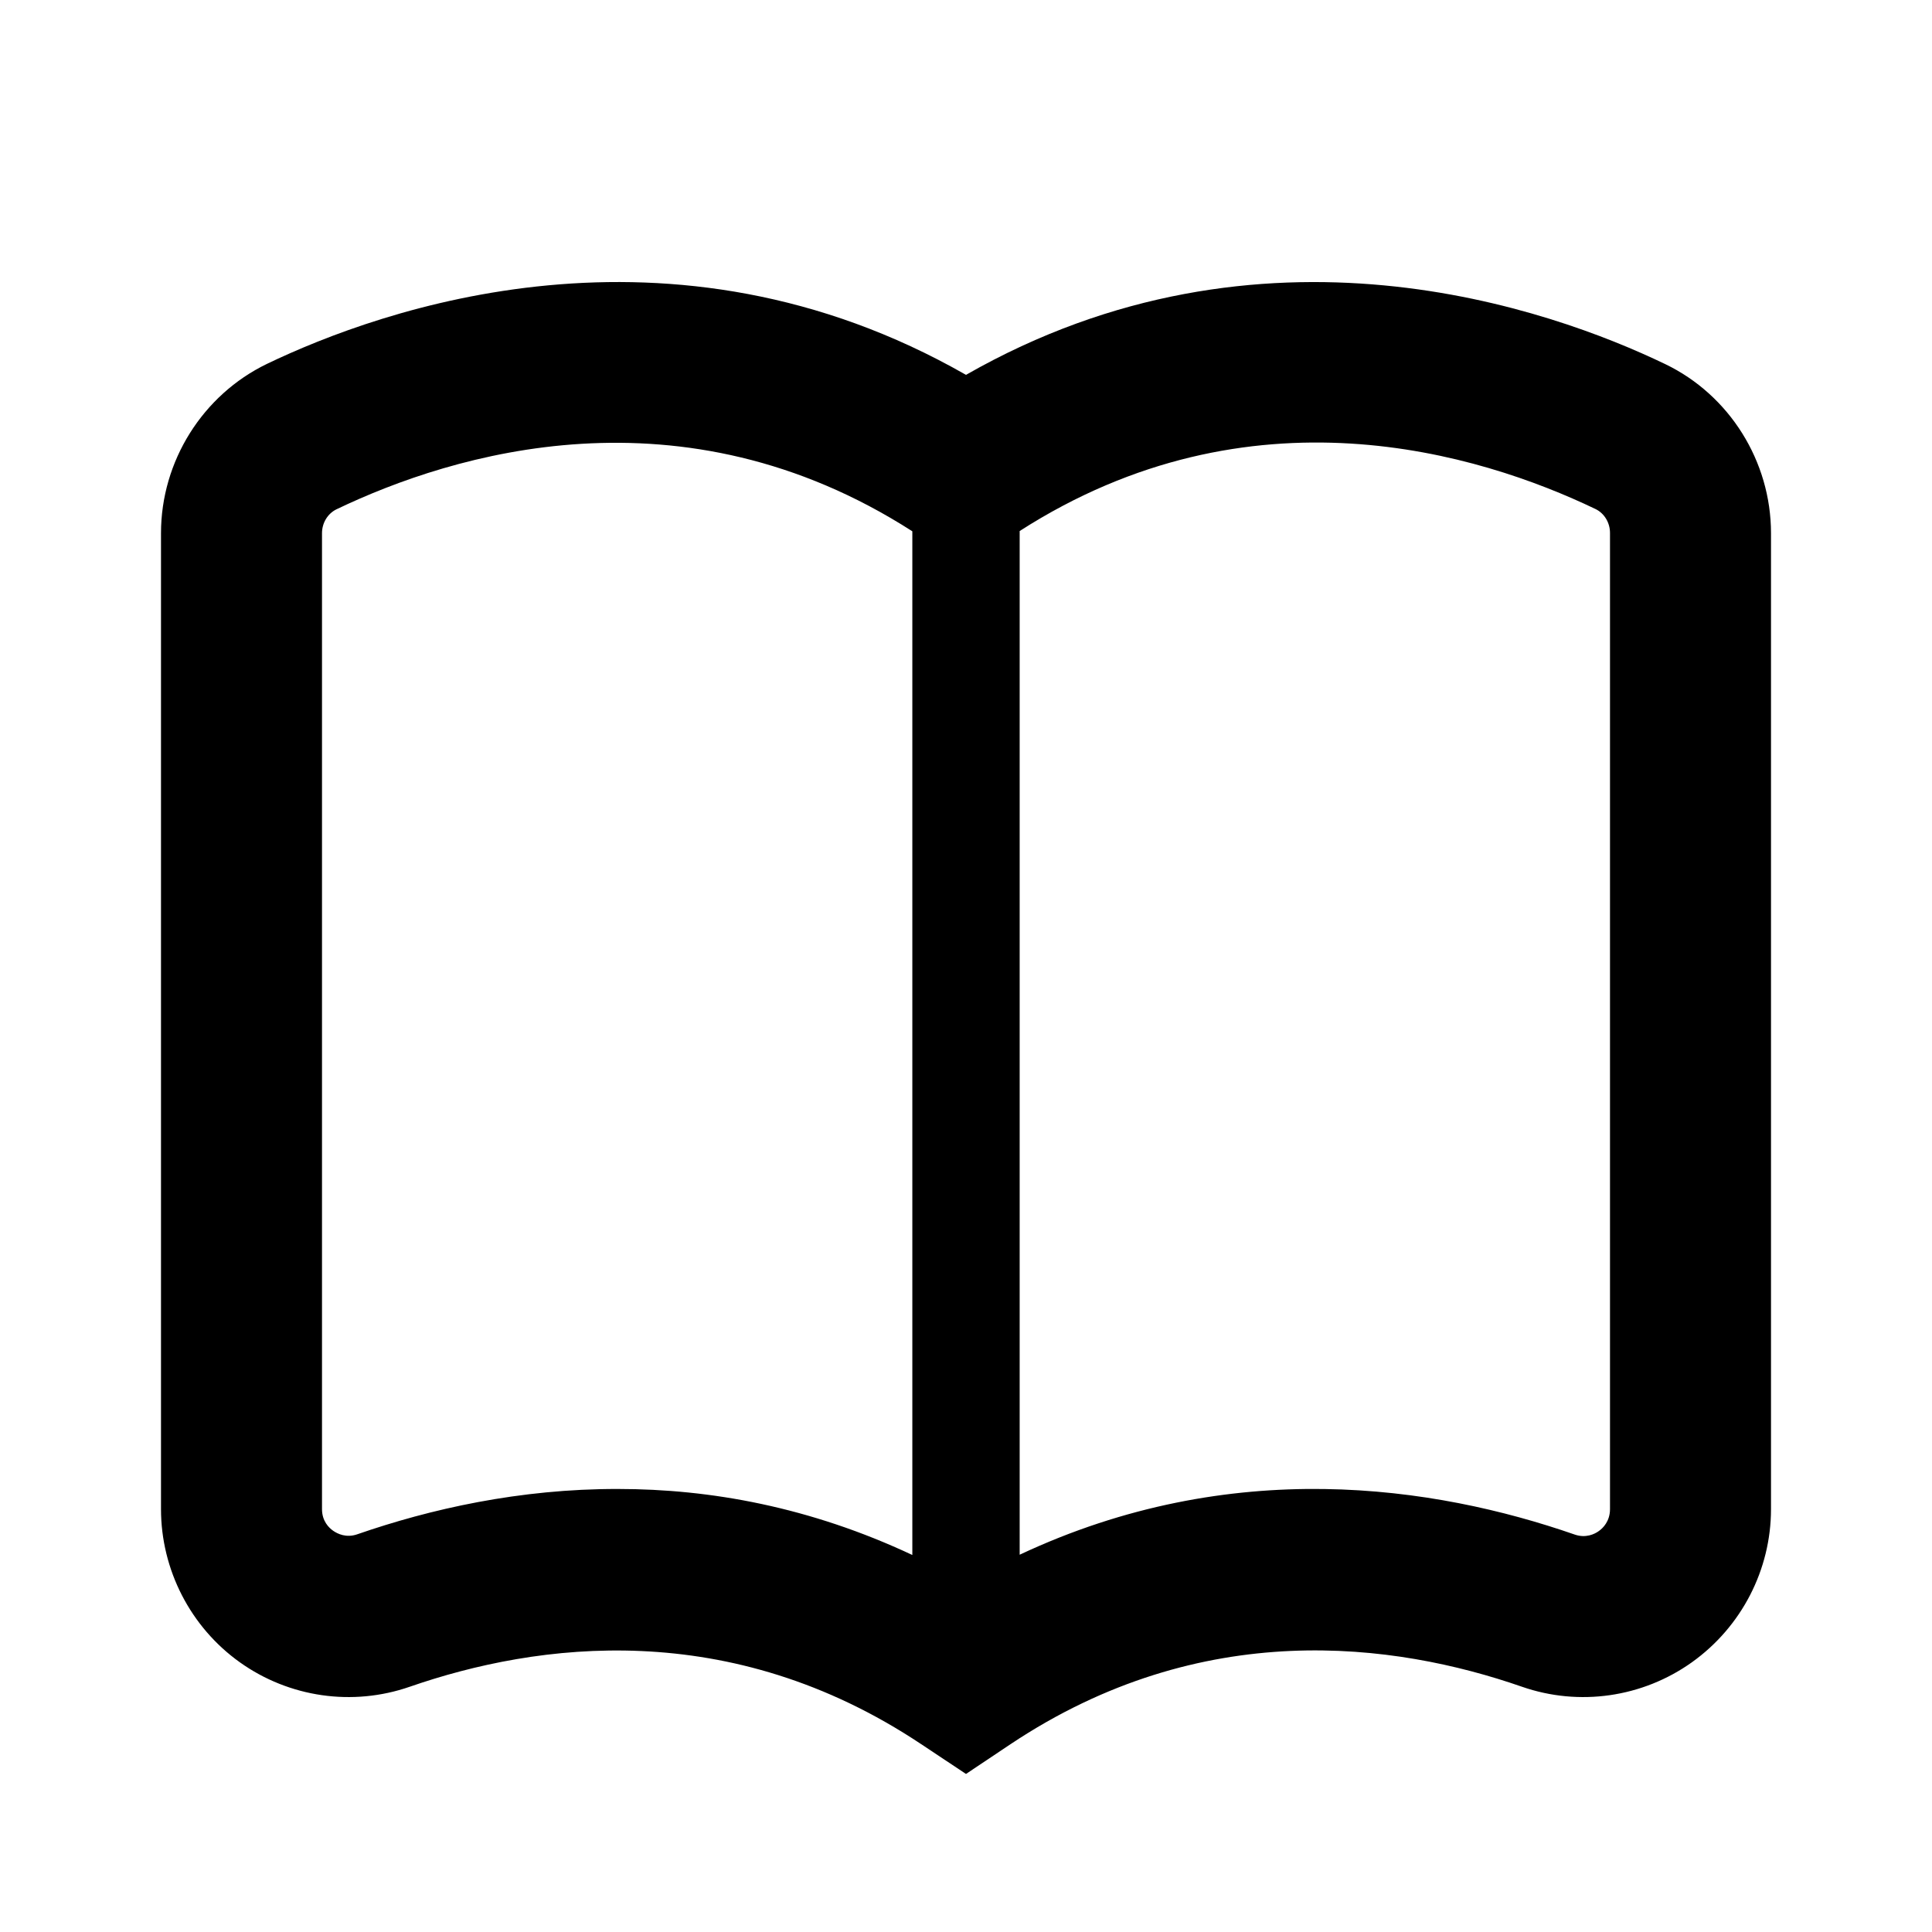
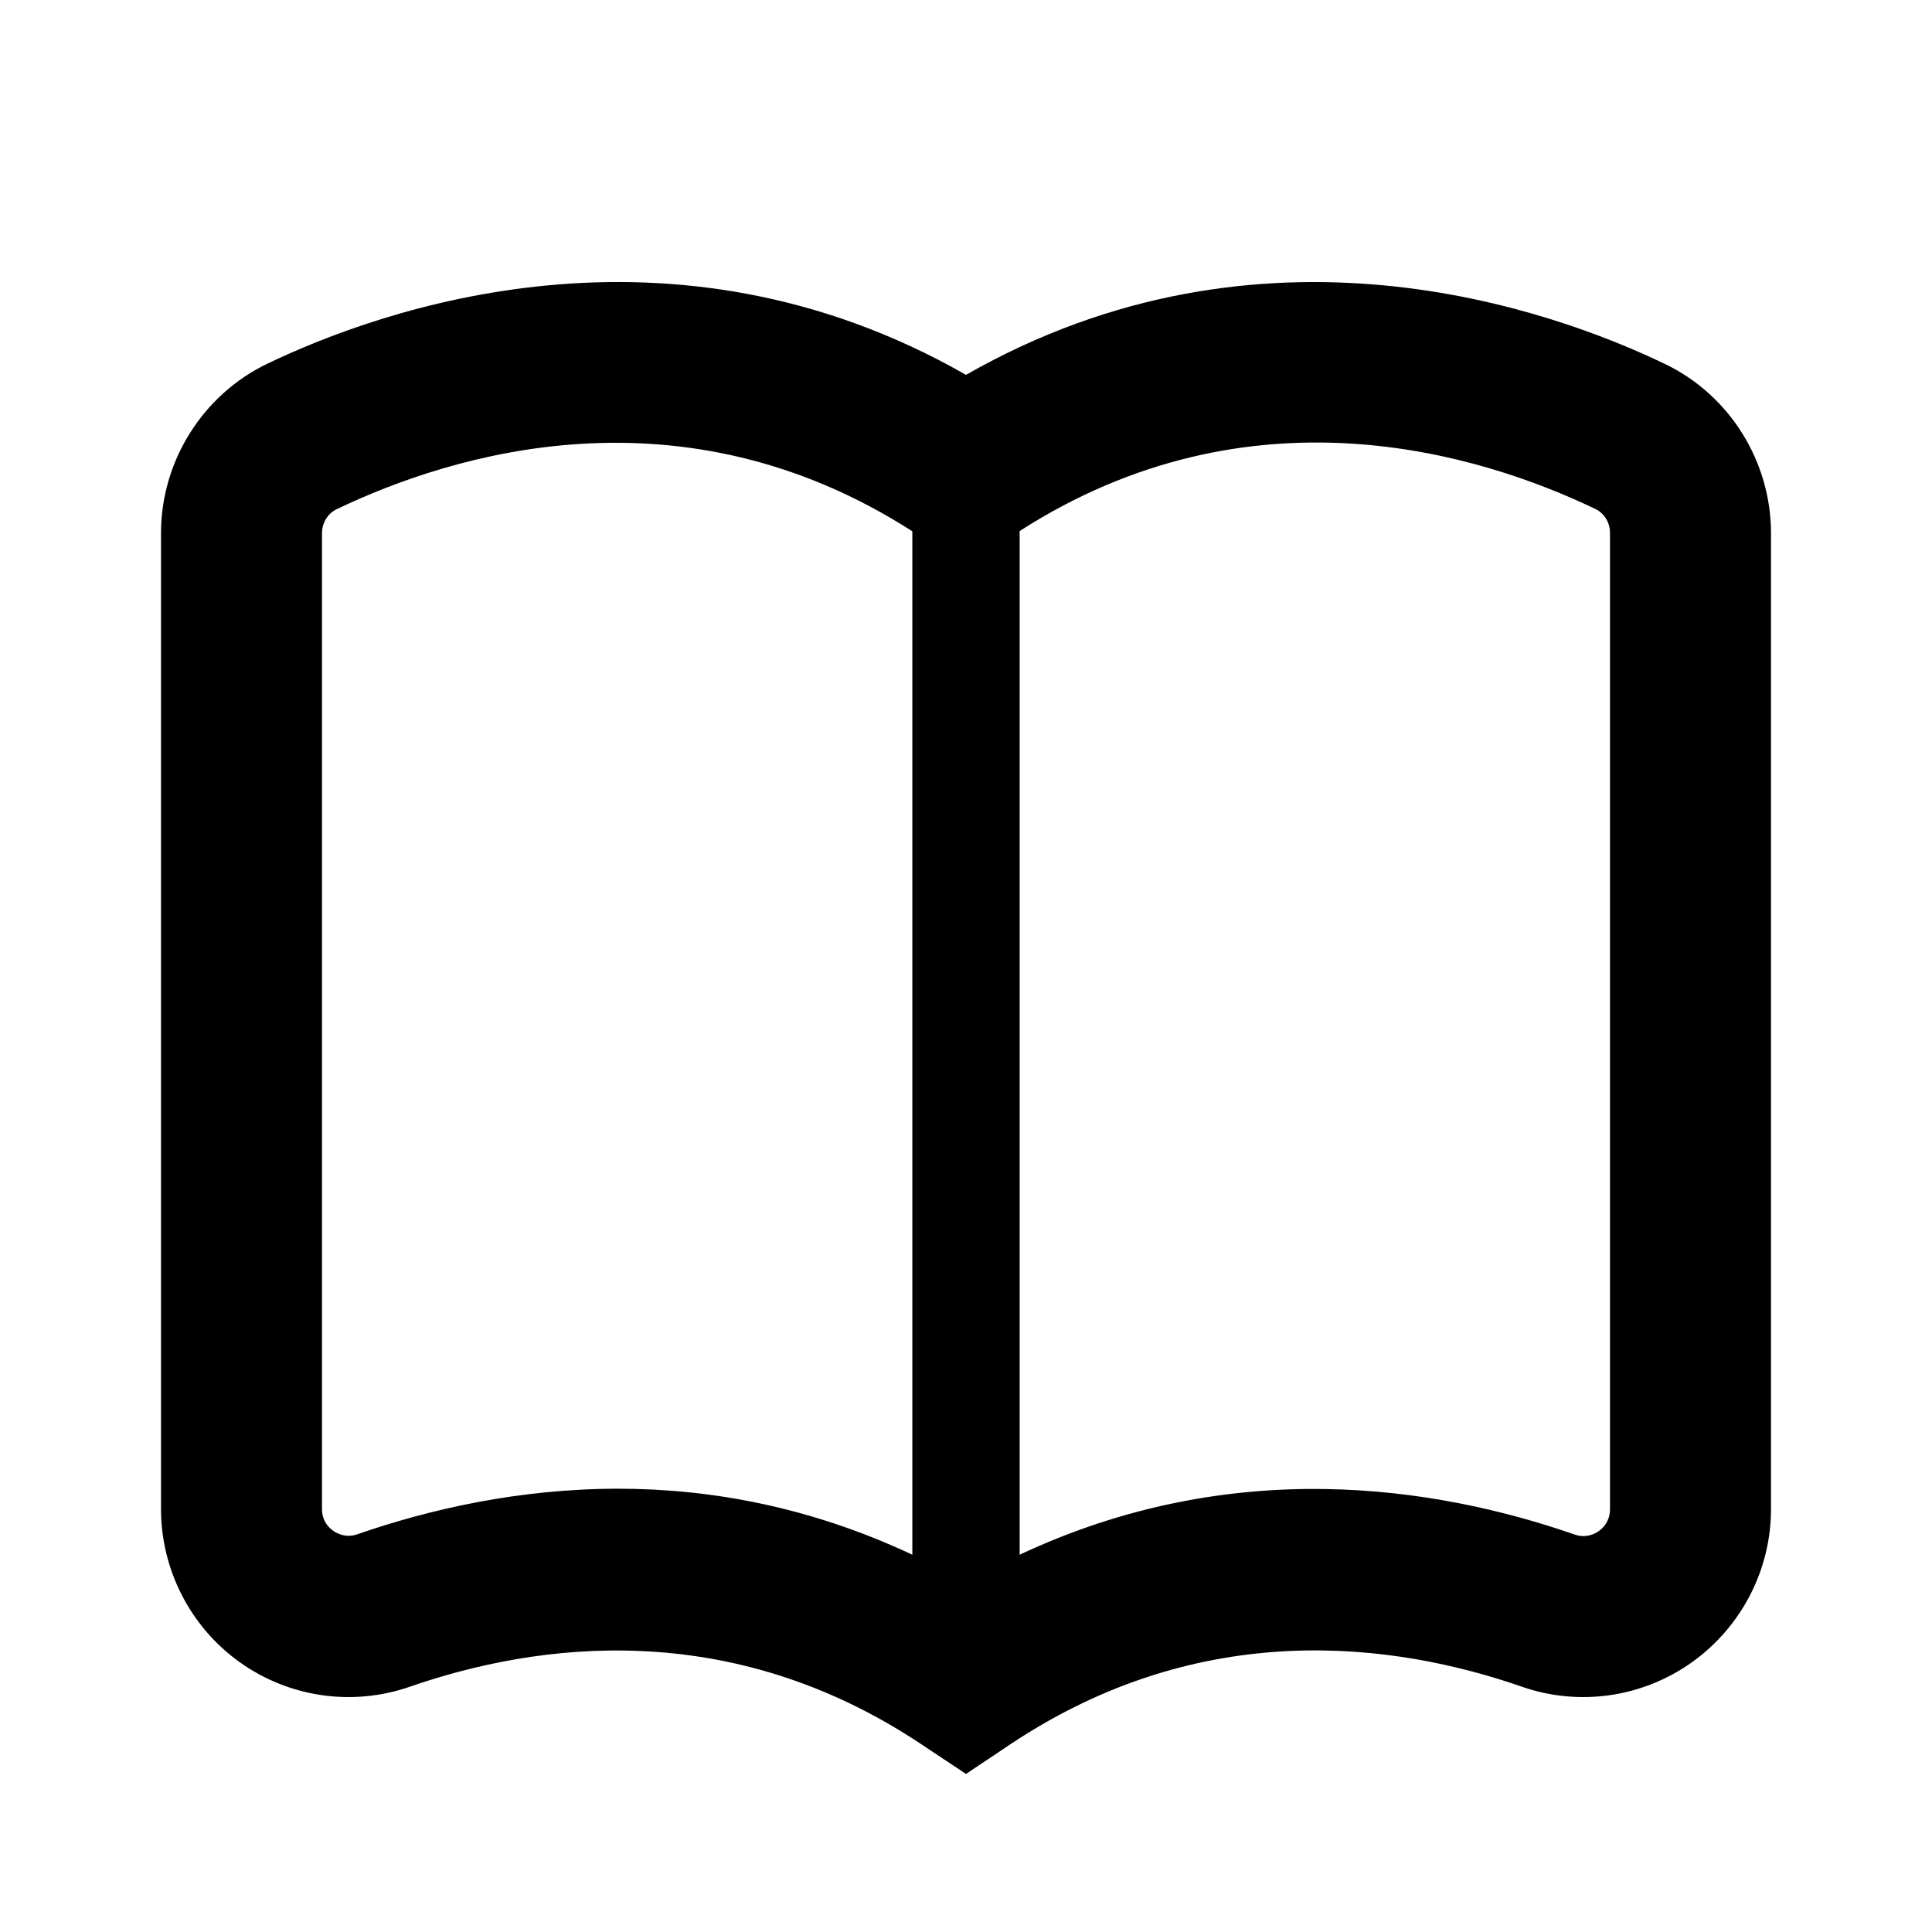
<svg xmlns="http://www.w3.org/2000/svg" version="1.1" id="Layer_1" x="0px" y="0px" viewBox="0 0 72 72" style="enable-background:new 0 0 72 72;" xml:space="preserve">
  <g>
-     <path d="M62.06,13.57C57.8,11.52,47.04,7.66,36,13.97c-11.04-6.31-21.8-2.45-26.05-0.41C7.55,14.72,6,17.19,6,19.87v36.37   c0,2.26,1.1,4.4,2.94,5.71c1.84,1.31,4.2,1.65,6.33,0.91c4.76-1.65,11.93-2.61,19.06,2.14L36,66.11L37.66,65   c7.14-4.76,14.31-3.79,19.06-2.14c2.13,0.74,4.49,0.4,6.33-0.91C64.9,60.63,66,58.5,66,56.24V19.87   C66,17.19,64.45,14.72,62.06,13.57z M13.31,57.18c-0.41,0.14-0.73-0.02-0.89-0.13C12.26,56.94,12,56.69,12,56.24V19.87   c0-0.38,0.21-0.73,0.54-0.89c4.34-2.08,12.86-4.7,21.46,0.82v38.15c-3.81-1.79-7.53-2.46-10.96-2.46   C19.36,55.48,16.02,56.24,13.31,57.18z M60,56.24c0,0.45-0.26,0.71-0.42,0.82c-0.15,0.11-0.48,0.27-0.89,0.13   C53.45,55.37,45.9,54.23,38,57.94V19.79c8.6-5.52,17.12-2.9,21.46-0.82c0.33,0.16,0.54,0.51,0.54,0.89V56.24z" />
+     <path d="M62.06,13.57C57.8,11.52,47.04,7.66,36,13.97c-11.04-6.31-21.8-2.45-26.05-0.41C7.55,14.72,6,17.19,6,19.87v36.37   c0,2.26,1.1,4.4,2.94,5.71c1.84,1.31,4.2,1.65,6.33,0.91c4.76-1.65,11.93-2.61,19.06,2.14L36,66.11L37.66,65   c7.14-4.76,14.31-3.79,19.06-2.14c2.13,0.74,4.49,0.4,6.33-0.91C64.9,60.63,66,58.5,66,56.24V19.87   C66,17.19,64.45,14.72,62.06,13.57z M34,57.94c-3.81-1.79-7.53-2.46-10.96-2.46c-3.68,0-7.02,0.76-9.73,1.7   c-0.41,0.14-0.73-0.02-0.89-0.13C12.26,56.94,12,56.69,12,56.24V19.87c0-0.38,0.21-0.73,0.54-0.89c4.34-2.08,12.86-4.7,21.46,0.82   V57.94z M60,56.24c0,0.45-0.26,0.71-0.42,0.82c-0.15,0.11-0.48,0.27-0.89,0.13C53.45,55.37,45.9,54.23,38,57.94V19.79   c8.6-5.52,17.12-2.9,21.46-0.82c0.33,0.16,0.54,0.51,0.54,0.89V56.24z" />
  </g>
</svg>
